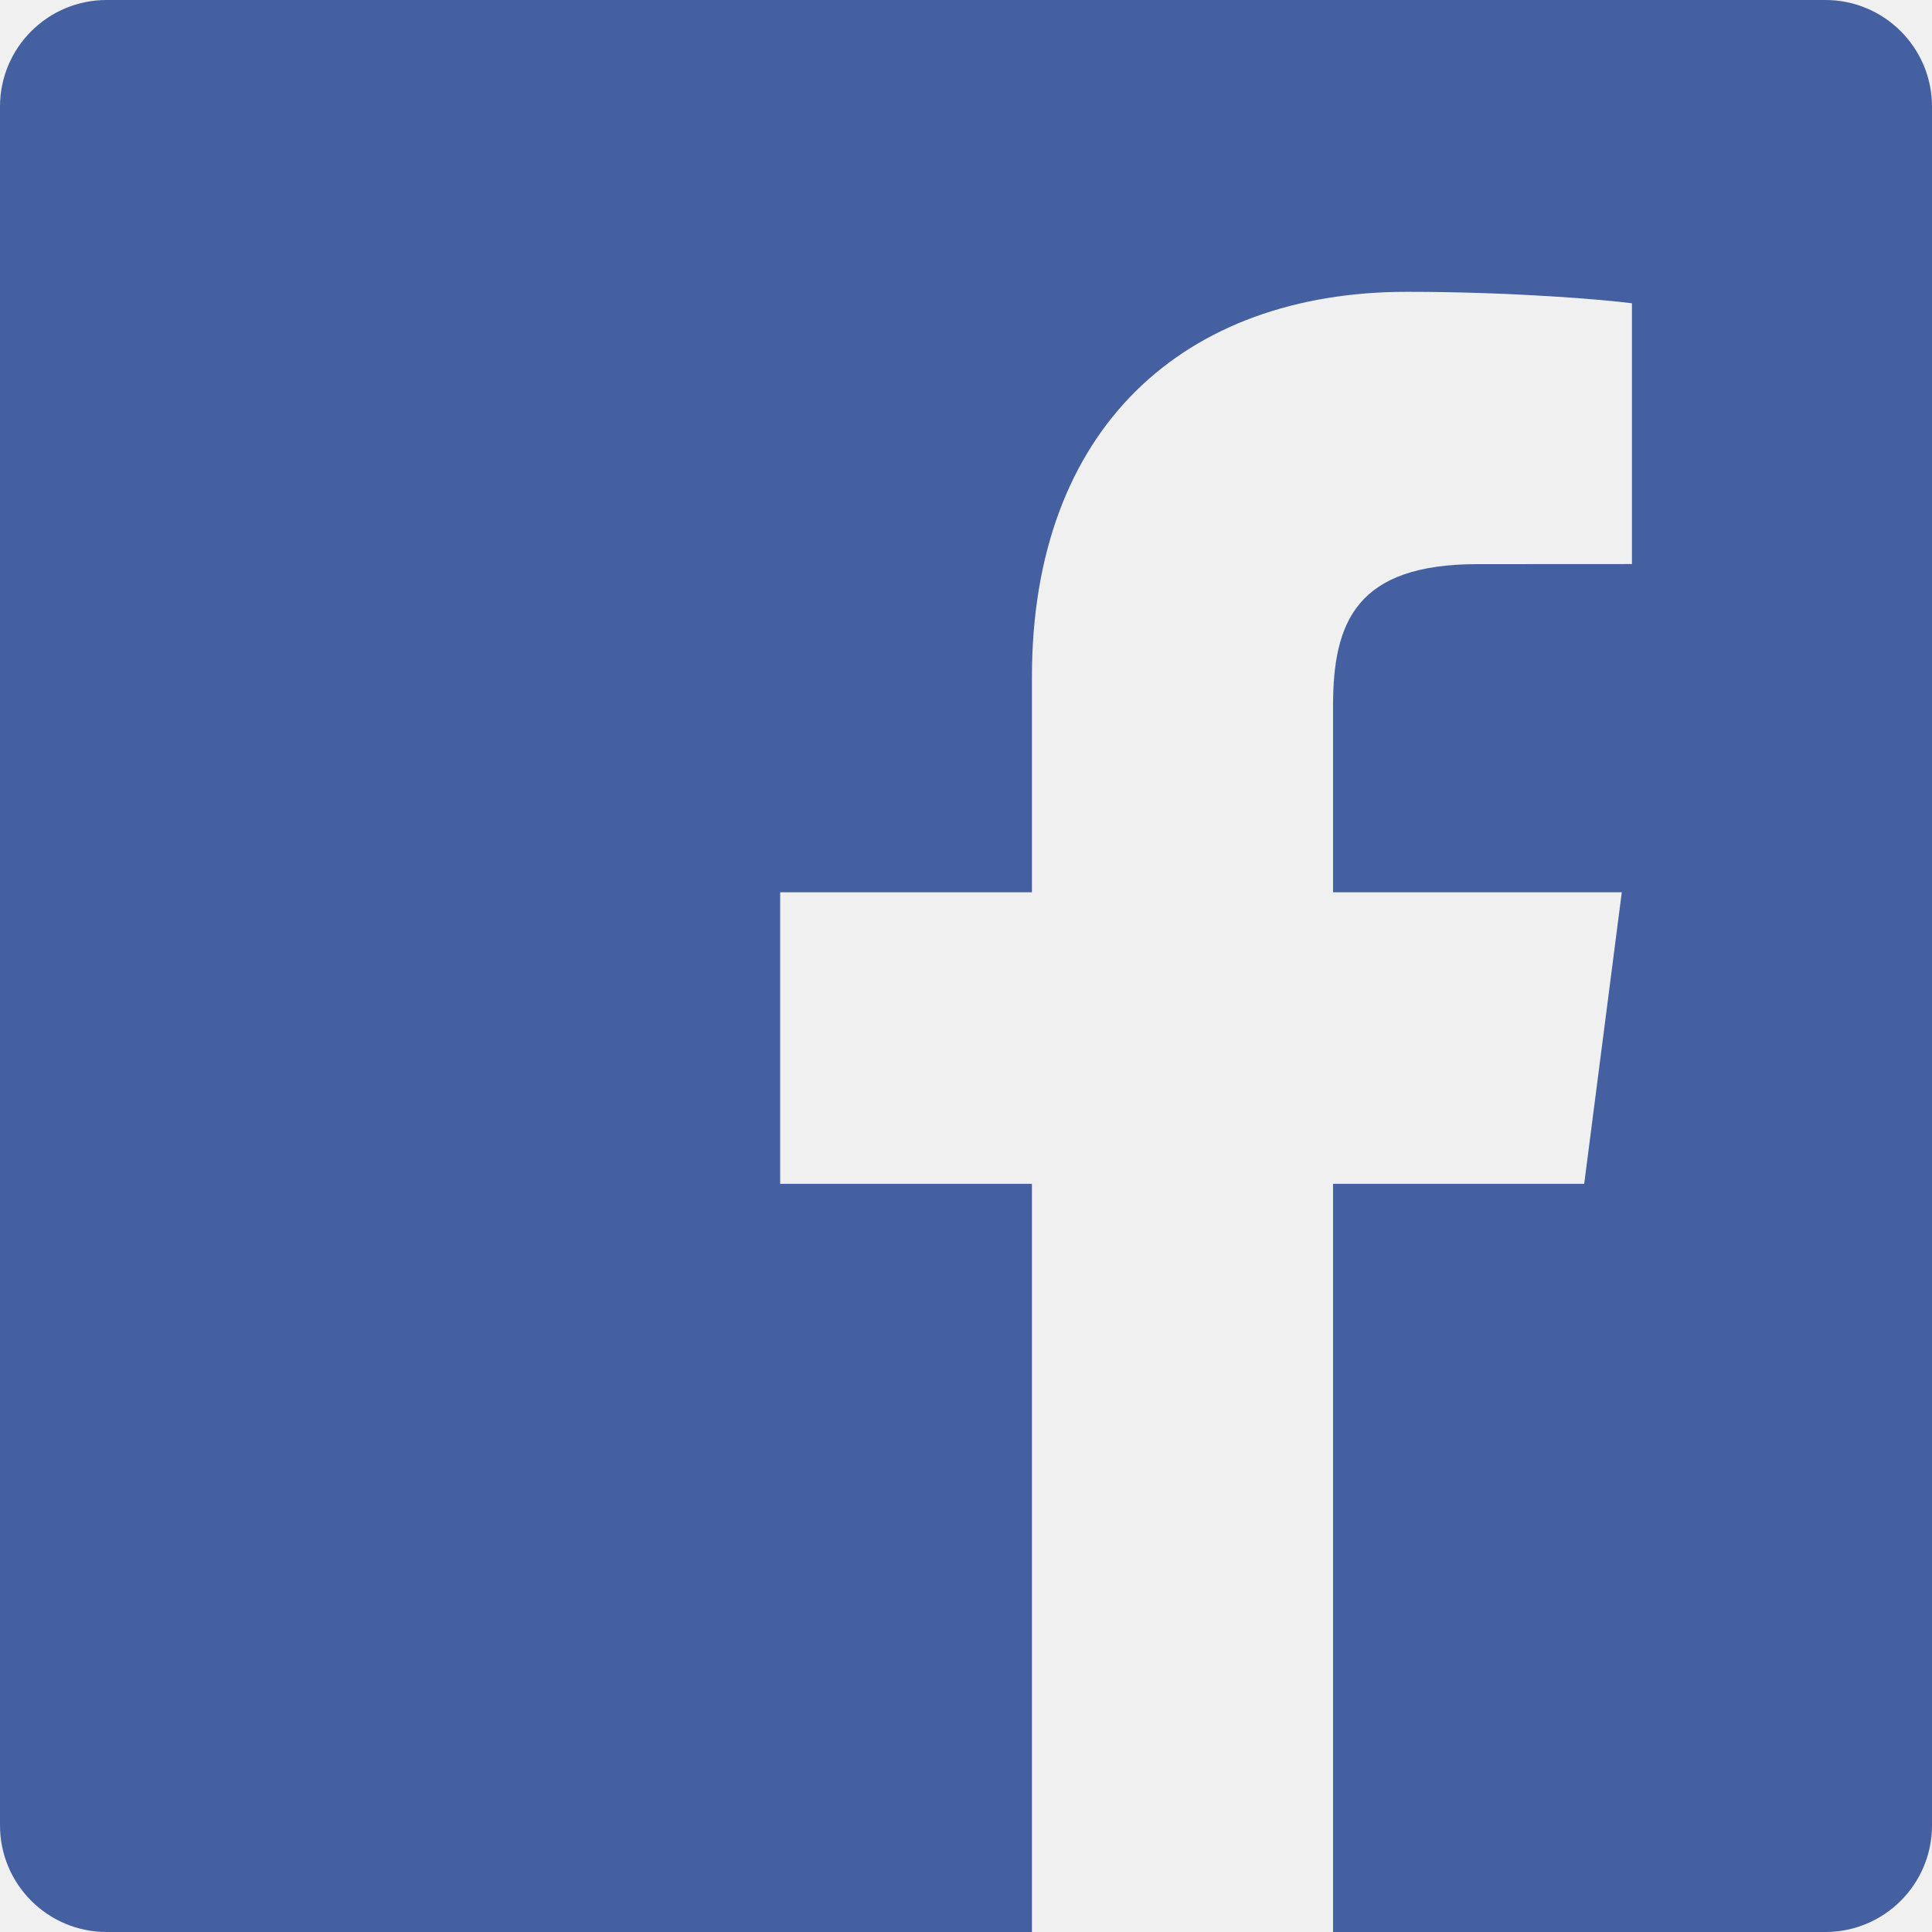
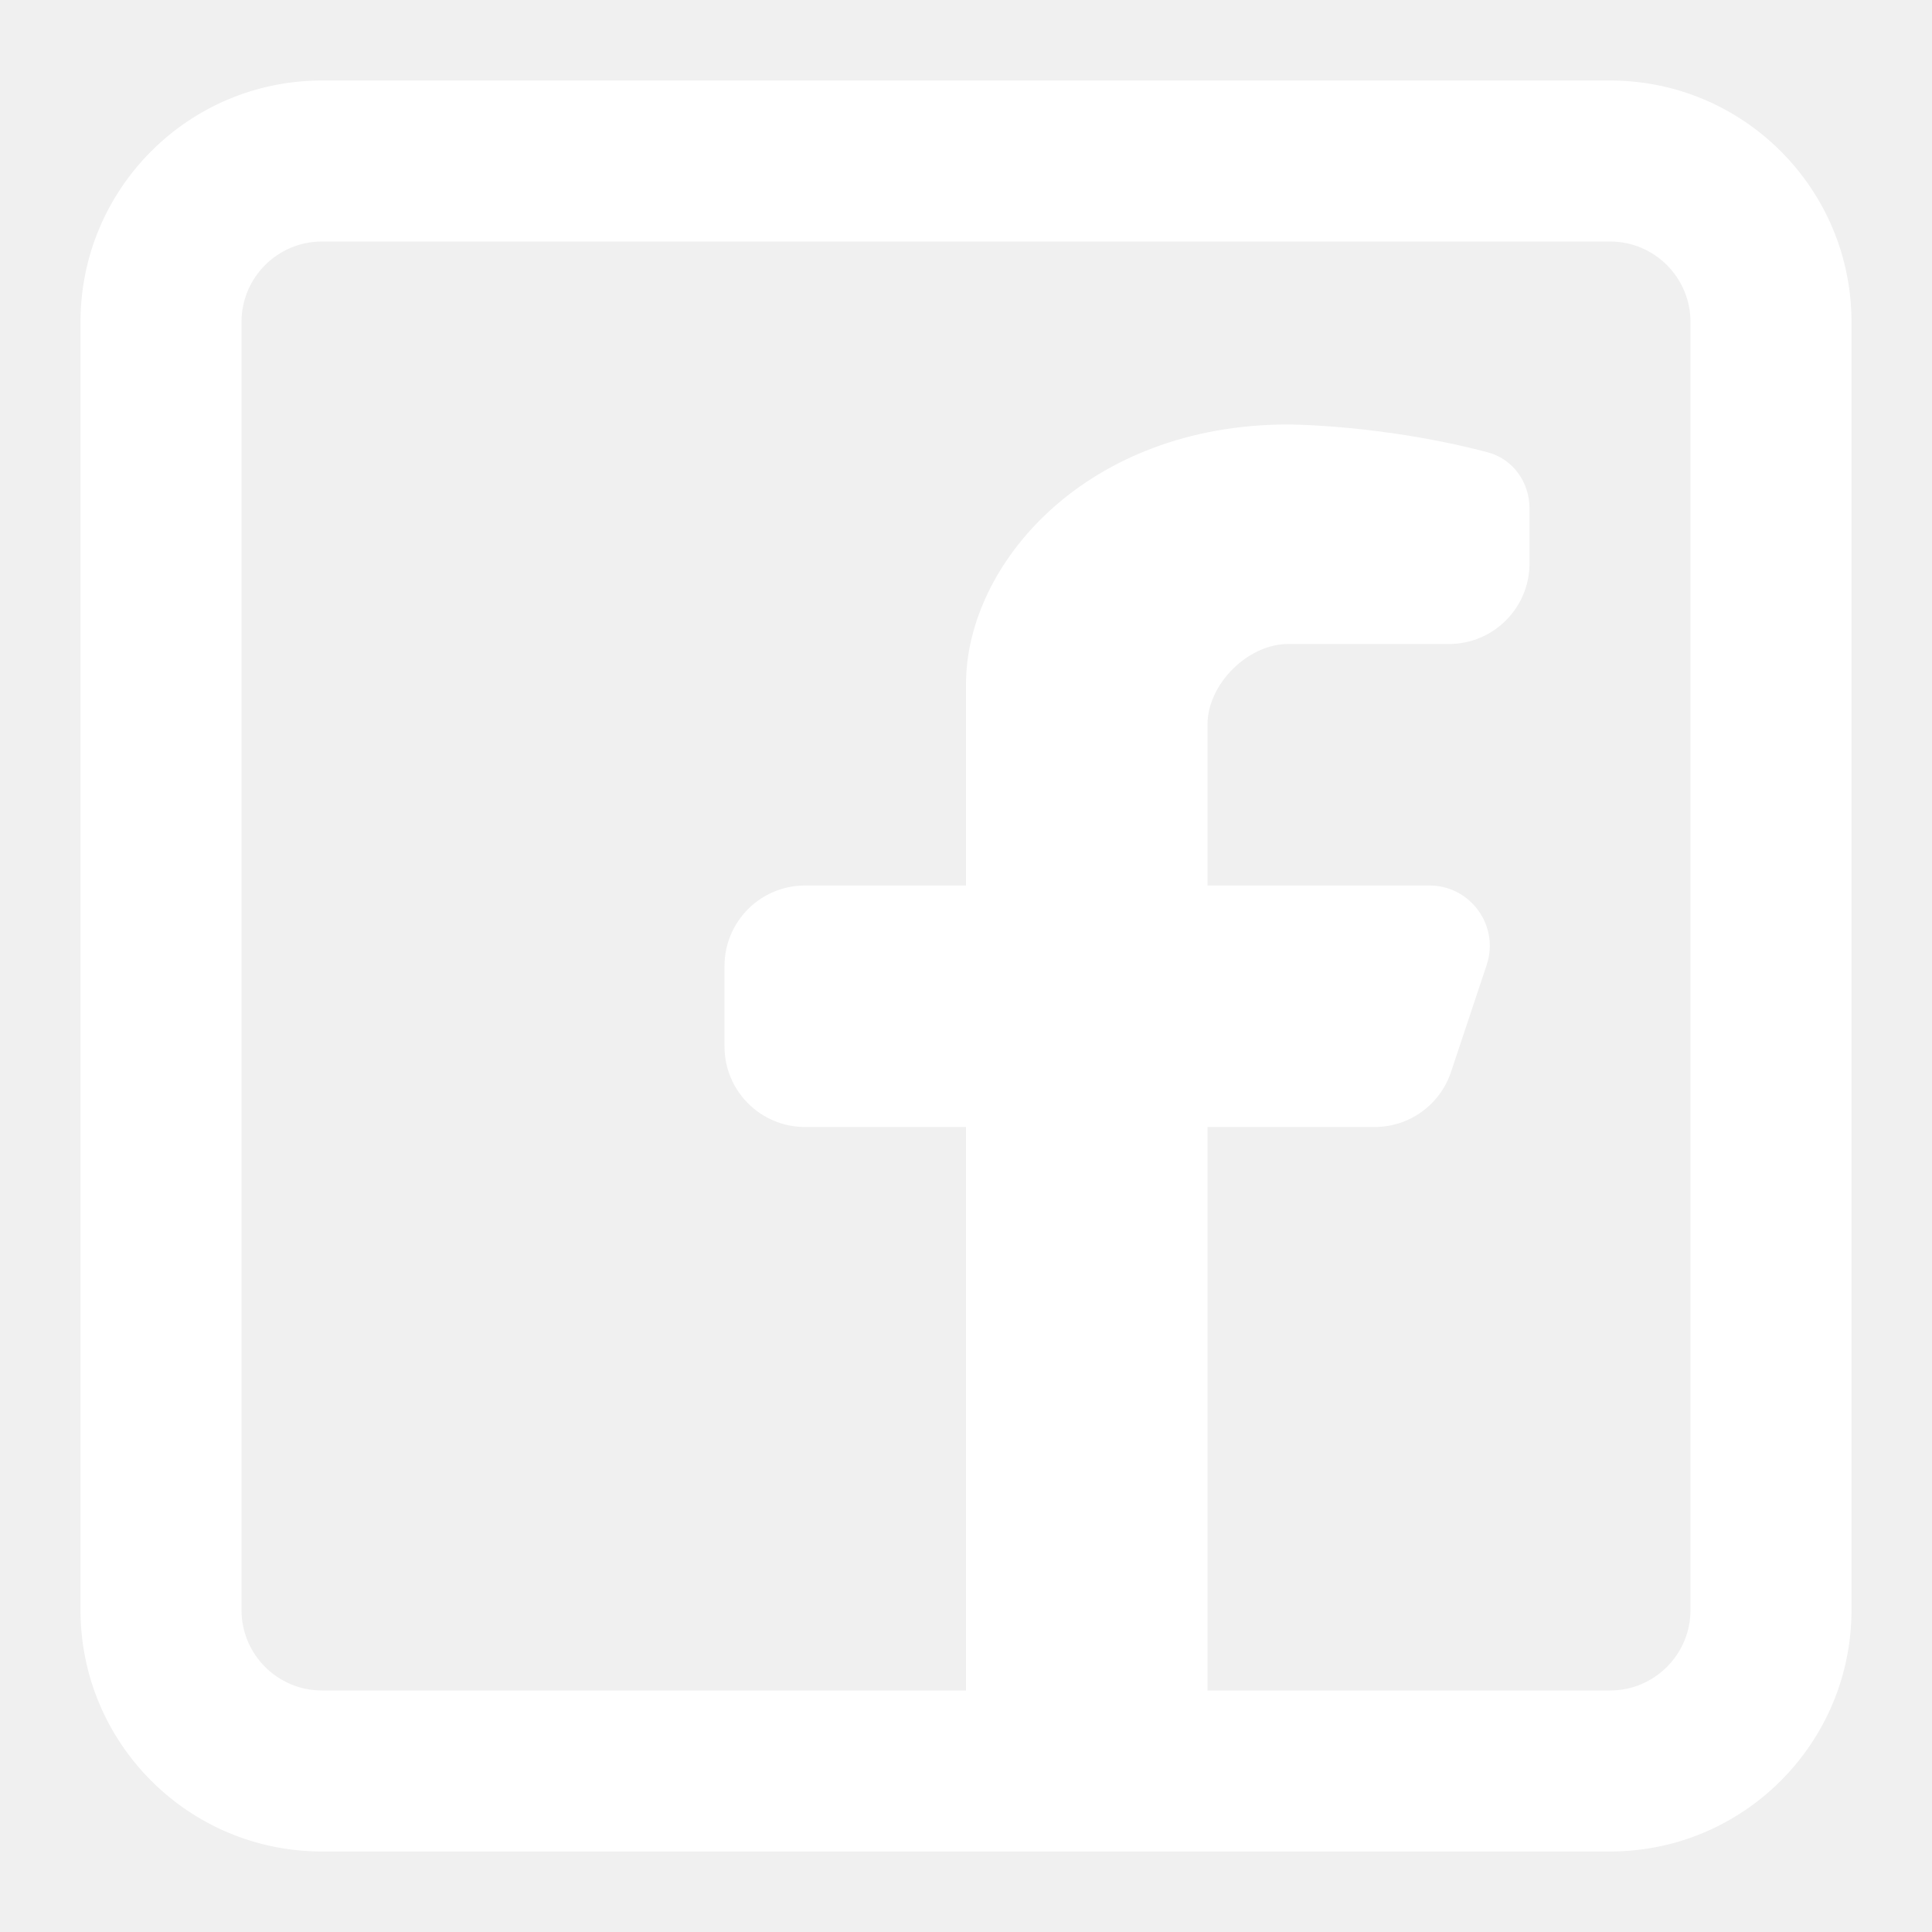
- <svg xmlns="http://www.w3.org/2000/svg" width="800px" height="800px" viewBox="0 0 48 48" version="1.1">
-   <defs>
- 
- </defs>
-   <g id="Icons" stroke="none" stroke-width="1" fill="none" fill-rule="evenodd">
-     <g id="Color-" transform="translate(-200, -160)" fill="#4460A0">
-       <path d="M225.638,208 L202.649,208 C201.186,208 200,206.814 200,205.351 L200,162.649 C200,161.186 201.186,160 202.649,160 L245.351,160 C246.814,160 248,161.186 248,162.649 L248,205.351 C248,206.814 246.814,208 245.351,208 L233.119,208 L233.119,189.412 L239.359,189.412 L240.293,182.168 L233.119,182.168 L233.119,177.543 C233.119,175.445 233.702,174.016 236.709,174.016 L240.545,174.014 L240.545,167.535 C239.882,167.447 237.605,167.25 234.956,167.25 C229.425,167.25 225.638,170.626 225.638,176.825 L225.638,182.168 L219.383,182.168 L219.383,189.412 L225.638,189.412 L225.638,208 L225.638,208 Z" id="Facebook">
- 
- </path>
-     </g>
+ <svg xmlns="http://www.w3.org/2000/svg" width="800px" height="800px" viewBox="0 0 24 24" fill="none">
+   <g id="SVGRepo_bgCarrier" stroke-width="0" />
+   <g id="SVGRepo_tracerCarrier" stroke-linecap="round" stroke-linejoin="round" />
+   <g id="SVGRepo_iconCarrier">
+     <path fill-rule="evenodd" clip-rule="evenodd" d="M20 1C21.657 1 23 2.343 23 4V20C23 21.657 21.657 23 20 23H4C2.343 23 1 21.657 1 20V4C1 2.343 2.343 1 4 1H20ZM20 3C20.552 3 21 3.448 21 4V20C21 20.552 20.552 21 20 21H15V14H17.076C17.507 14 17.889 13.725 18.025 13.316L18.468 11.987C18.63 11.501 18.268 11 17.756 11H15V9C15 8.5 15.5 8 16 8H18C18.552 8 19 7.552 19 7V6.314C19 5.991 18.794 5.701 18.481 5.619C17.171 5.273 16 5.273 16 5.273C13.5 5.273 12 7 12 8.5V11H10C9.448 11 9 11.448 9 12V13C9 13.552 9.448 14 10 14H12V21H4C3.448 21 3 20.552 3 20V4C3 3.448 3.448 3 4 3H20Z" fill="#ffffff" />
  </g>
</svg>
